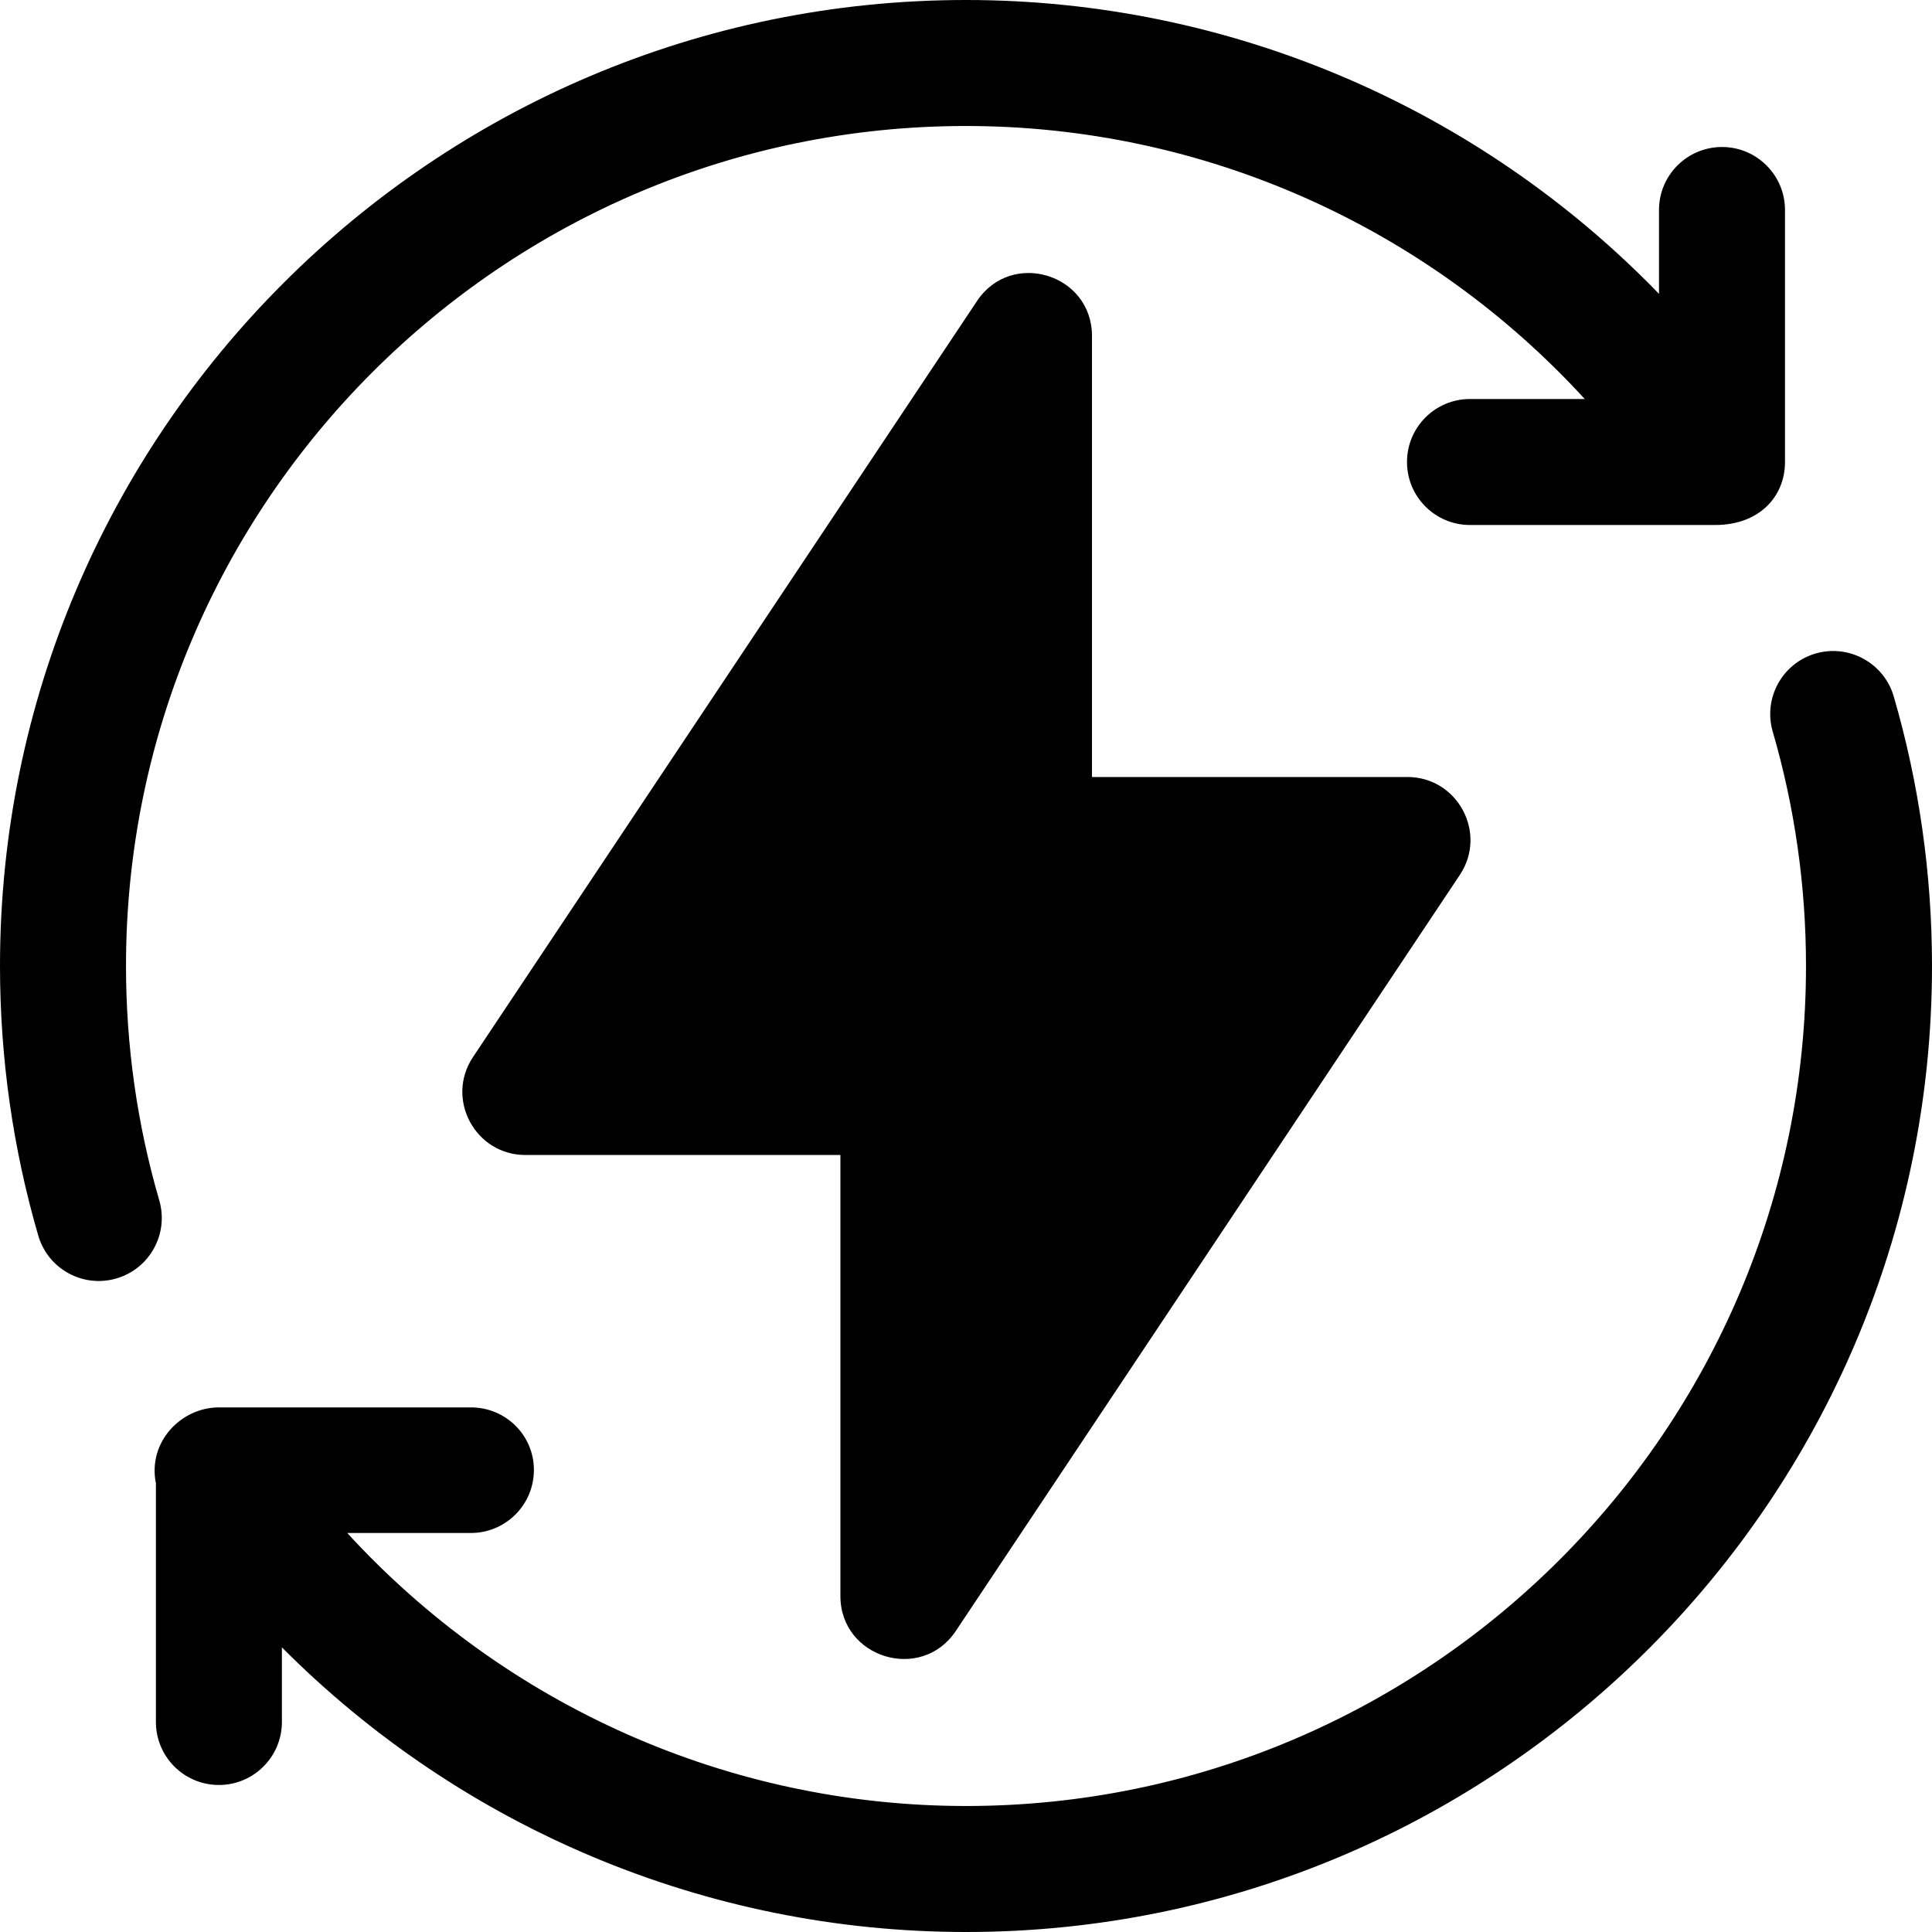
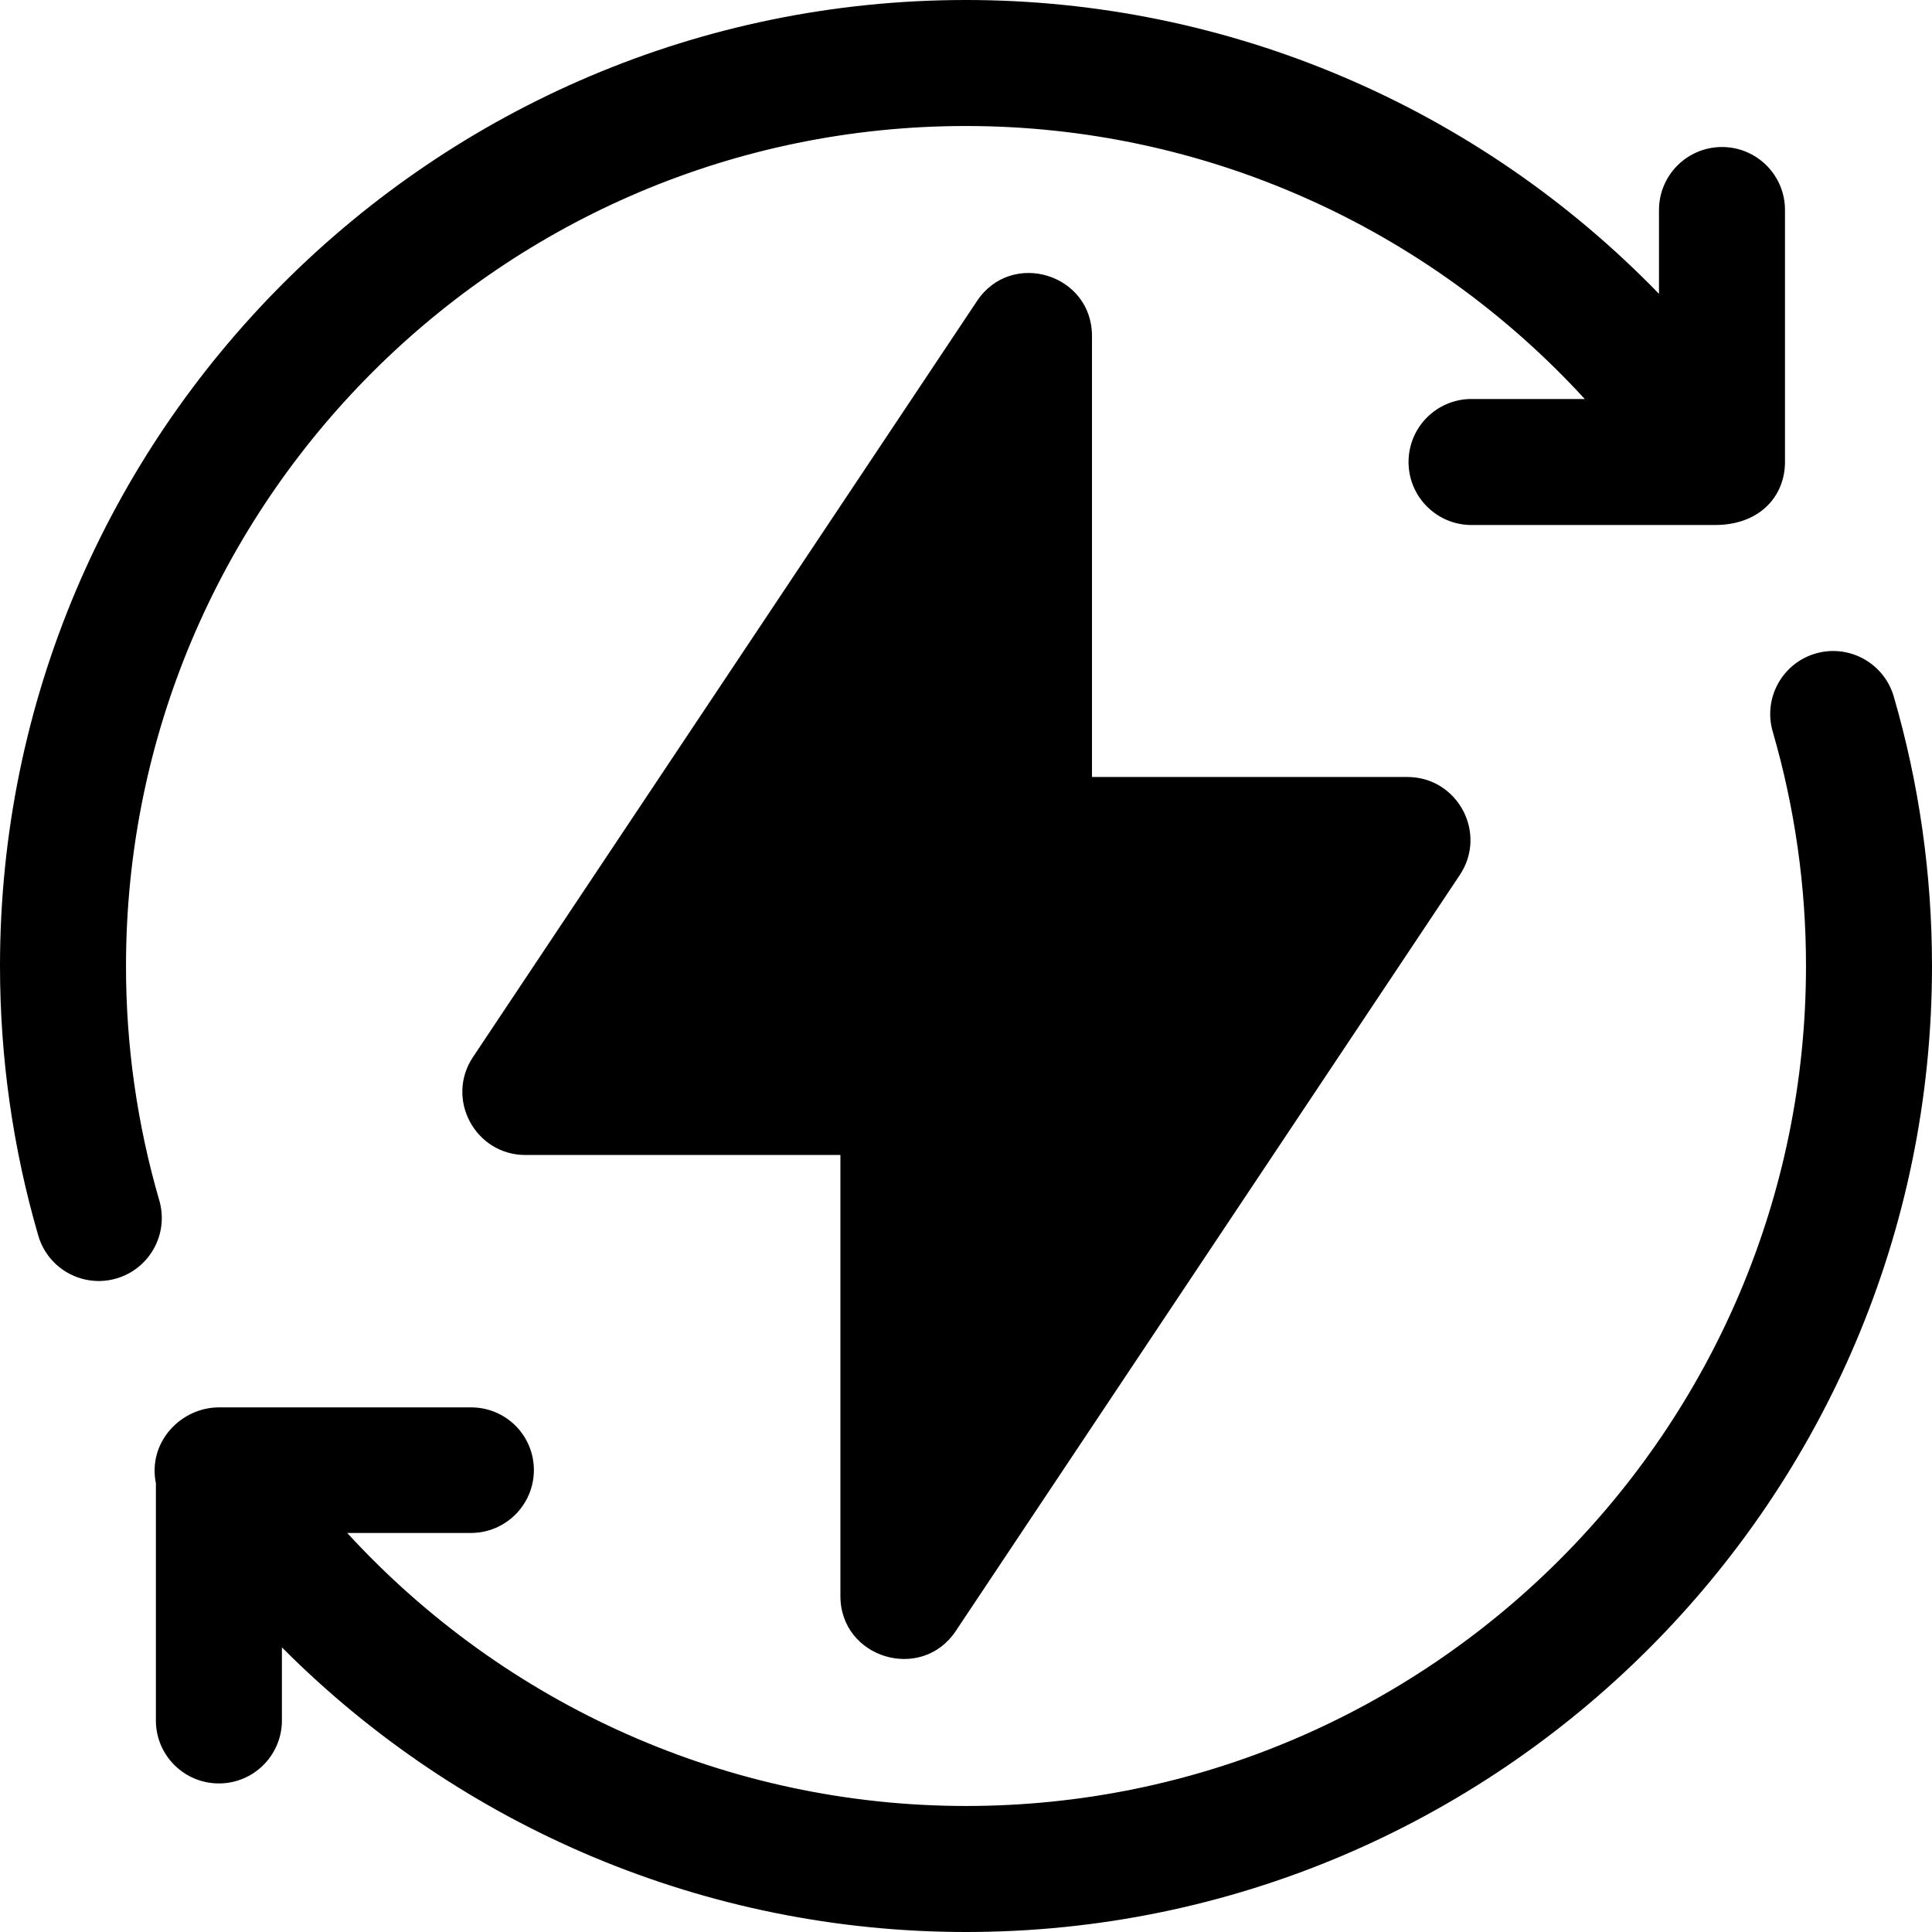
- <svg xmlns="http://www.w3.org/2000/svg" version="1.1" id="Layer_1" x="0px" y="0px" viewBox="0 0 512 512" style="enable-background:new 0 0 512 512;" xml:space="preserve">
-   <g>
-     <g>
-       <path d="M501.859,184.549c-2.587-8.848-11.87-13.924-20.696-11.364c-8.859,2.581-13.945,11.848-11.37,20.701    c5.848,20.086,8.815,40.983,8.815,62.113c0,122.744-99.859,222.609-222.609,222.609c-62.856,0-122.063-26.614-163.981-72.353    h32.775c9.217,0,16.696-7.473,16.696-16.696c0-9.223-7.479-16.584-16.696-16.584H58.011c-10.011,0-18.918,9.167-16.696,20.132    v63.235c0,9.223,7.479,16.696,16.696,16.696s16.696-7.473,16.696-16.696v-19.771C122.348,484.43,187.301,512,256,512    c141.163,0,256-114.843,256-256C512,231.712,508.587,207.668,501.859,184.549z" />
-     </g>
-   </g>
-   <g>
-     <g>
-       <path d="M456.347,38.957c-9.217,0-16.696,7.473-16.696,16.696v22.214C391.811,28.514,325.865,0,256,0C114.837,0,0,114.843,0,256    c0,24.293,3.413,48.332,10.141,71.445c2.608,8.926,11.926,13.934,20.696,11.359c8.859-2.576,13.945-11.843,11.37-20.696    c-5.848-20.08-8.815-40.978-8.815-62.108C33.391,133.256,133.25,33.391,256,33.391c62.869,0,122.065,26.606,163.976,72.348    h-30.411c-9.217,0-16.696,7.473-16.696,16.696c0,9.223,7.479,16.696,16.696,16.696h64.913c0.006,0,0.008,0,0.008,0    c11.986,0,18.557-7.751,18.557-16.696V55.652C473.042,46.43,465.564,38.957,456.347,38.957z" />
-     </g>
-   </g>
-   <g>
-     <g>
-       <path d="M372.978,205.913h-83.59V89.044c0.001-16.469-21.352-22.971-30.475-9.261L125.348,280.131    c-7.402,11.116,0.613,25.956,13.891,25.956h83.478v116.87c0,16.472,21.459,22.966,30.586,9.26l133.565-200.348    C394.27,220.753,386.255,205.913,372.978,205.913z" />
-     </g>
-   </g>
-   <g>
- </g>
-   <g>
- </g>
-   <g>
- </g>
-   <g>
- </g>
-   <g>
- </g>
-   <g>
- </g>
-   <g>
- </g>
-   <g>
- </g>
-   <g>
- </g>
-   <g>
- </g>
-   <g>
- </g>
-   <g>
- </g>
-   <g>
- </g>
-   <g>
- </g>
-   <g>
- </g>
+ <svg xmlns="http://www.w3.org/2000/svg" viewBox="0 0 100 100">
+   <path d="M98.019 36.045a3.267 3.267 0 0 0-4.042-2.22 3.262 3.262 0 0 0-2.221 4.043 43.382 43.382 0 0 1 1.722 12.131c0 23.973-19.504 43.478-43.478 43.478-12.277 0-23.84-5.198-32.028-14.131h6.401c1.8 0 3.261-1.46 3.261-3.261a3.243 3.243 0 0 0-3.261-3.239H11.33c-1.955 0-3.695 1.79-3.261 3.932v12.351a3.262 3.262 0 0 0 6.522 0v-3.862C23.896 94.615 36.582 100 50 100c27.571 0 50-22.43 50-50 0-4.744-.667-9.44-1.981-13.955zM89.13 7.609c-1.8 0-3.261 1.46-3.261 3.261v4.339C76.526 5.569 63.646 0 50 0 22.429 0 0 22.43 0 50c0 4.745.667 9.44 1.981 13.954a3.26 3.26 0 1 0 6.263-1.823A43.34 43.34 0 0 1 6.522 50C6.522 26.027 26.025 6.522 50 6.522c12.279 0 23.841 5.196 32.027 14.13h-5.94a3.262 3.262 0 0 0 0 6.522H88.767c2.341 0 3.624-1.514 3.624-3.261V10.87a3.261 3.261 0 0 0-3.261-3.261z" fill="#000" />
+   <path d="M72.847 40.217H56.521V17.391c0-3.217-4.17-4.487-5.952-1.809l-26.087 39.13c-1.446 2.171.12 5.07 2.713 5.07h16.304v22.826c0 3.217 4.191 4.486 5.974 1.809l26.087-39.13c1.446-2.171-.12-5.07-2.713-5.07z" fill="#000" />
</svg>
